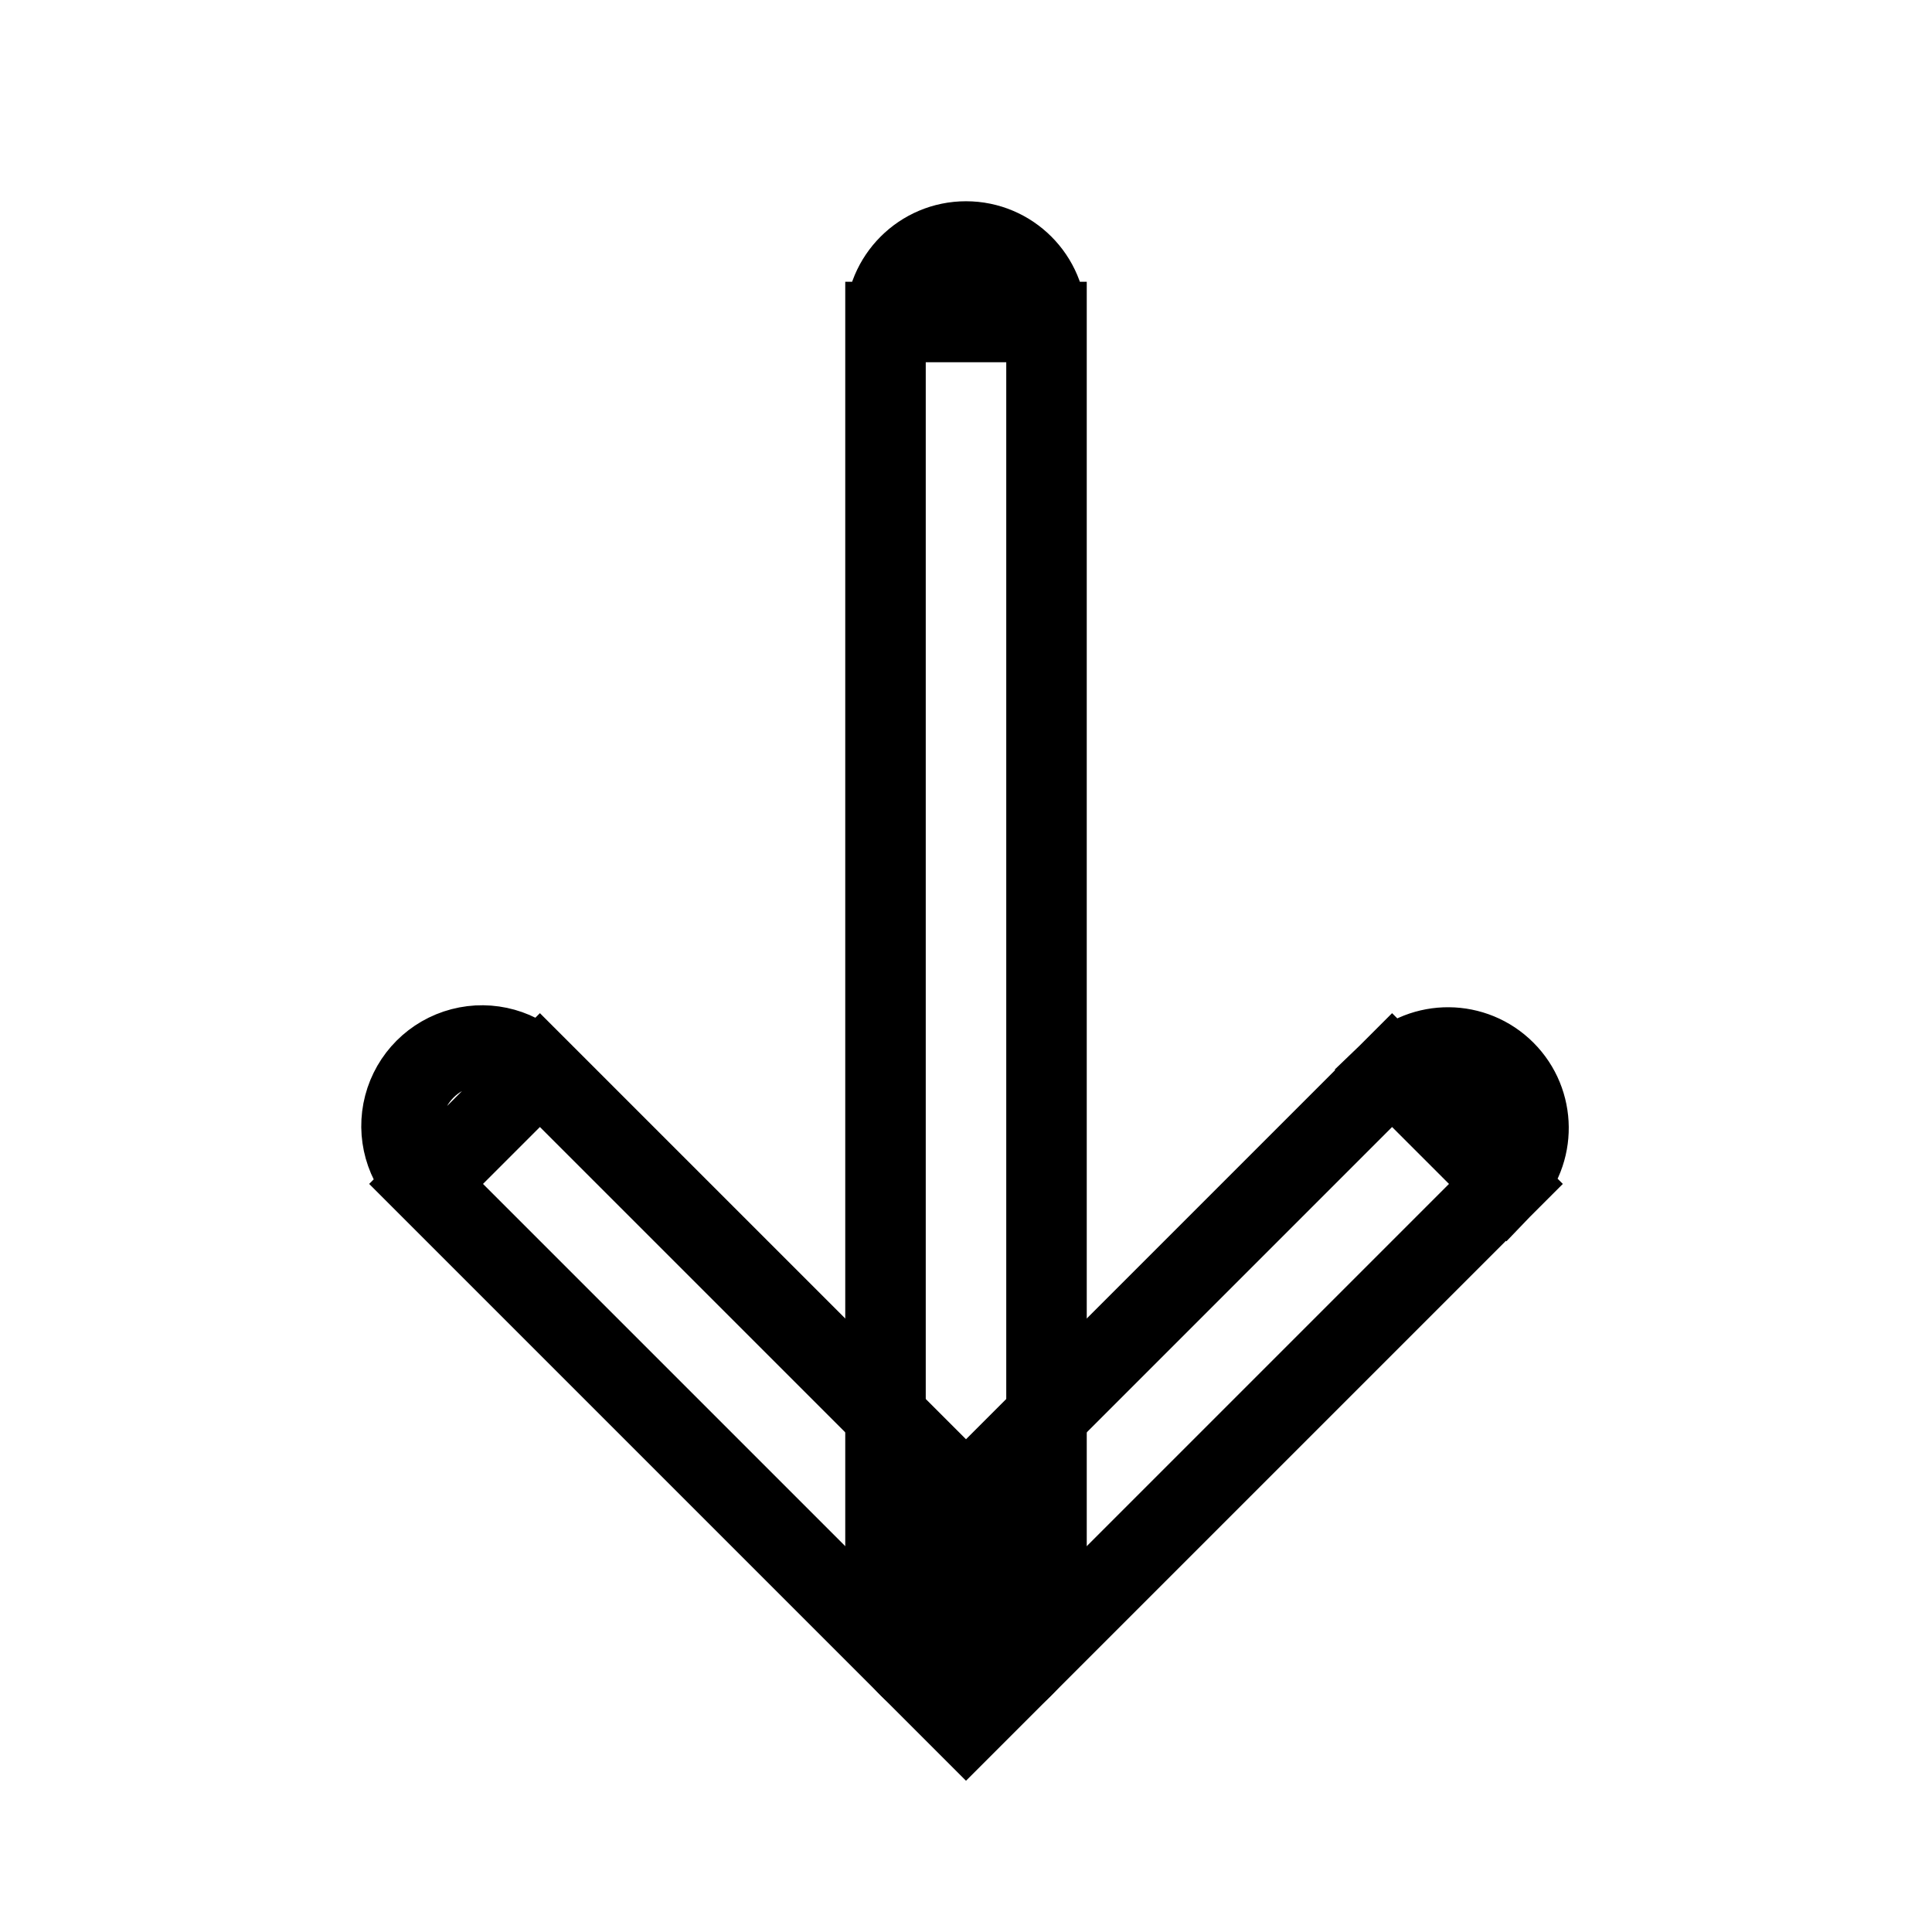
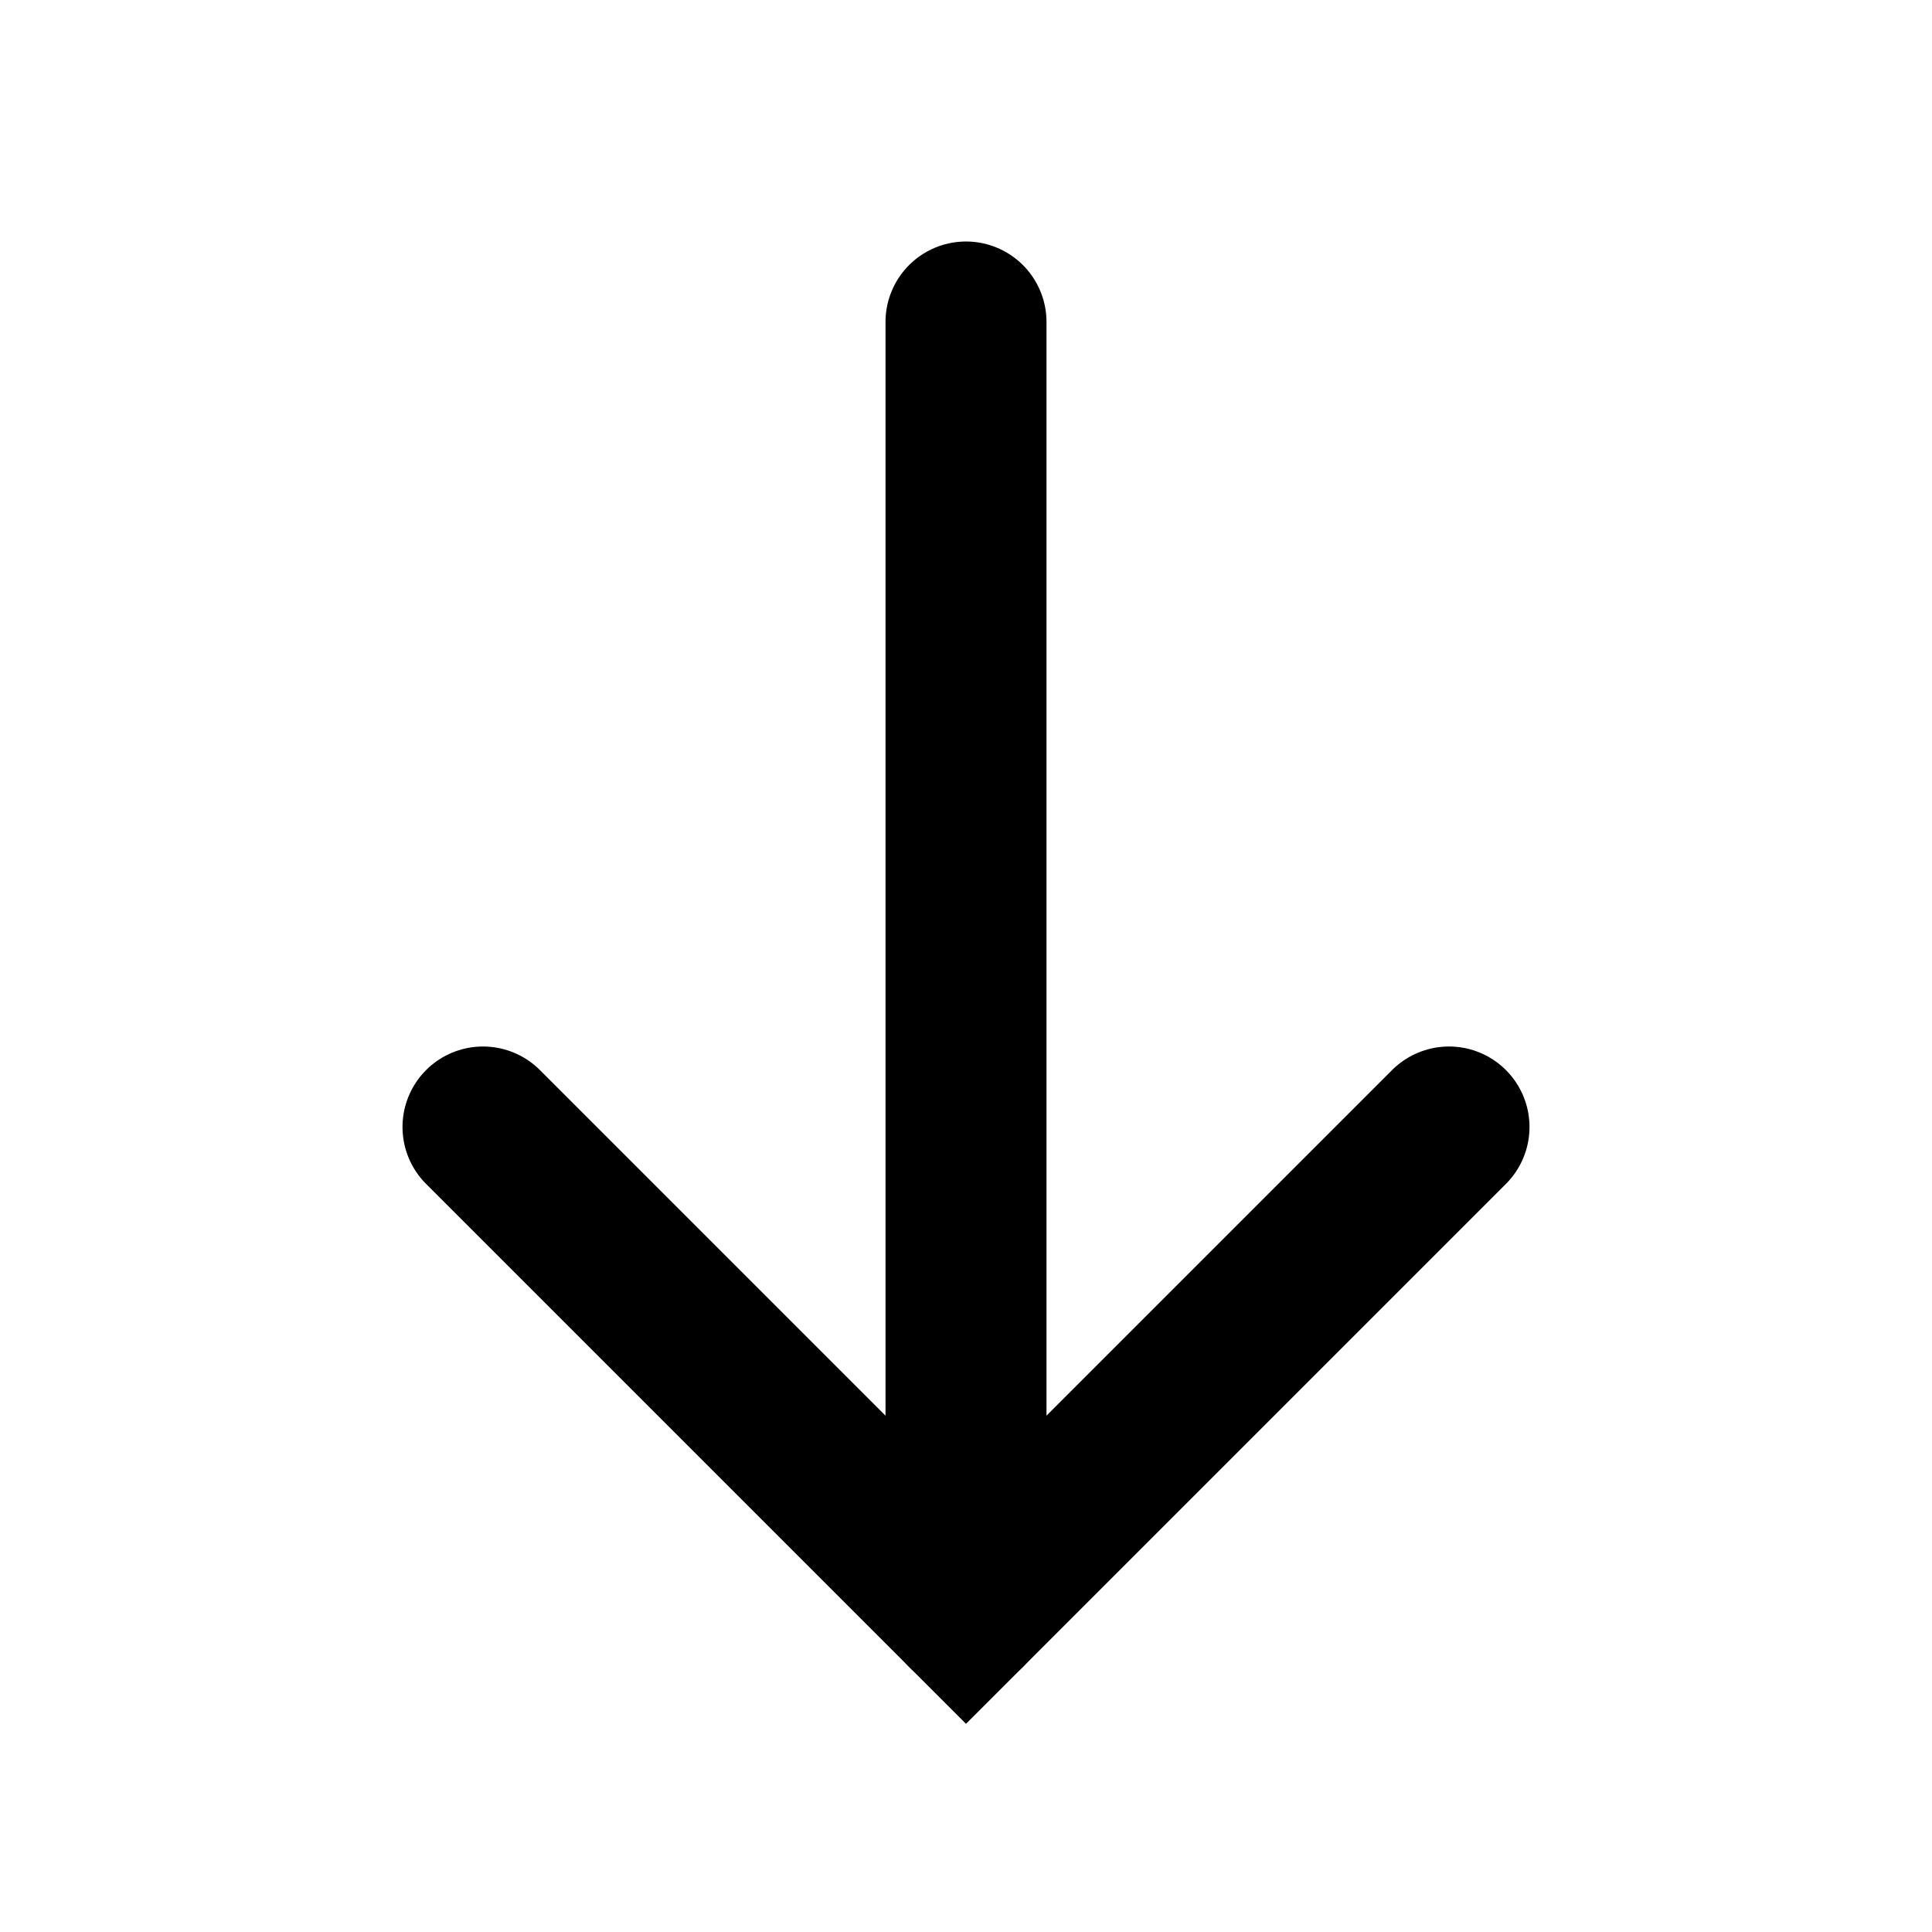
<svg xmlns="http://www.w3.org/2000/svg" class="humbleicons__icon" width="1em" height="1em" fill="none" stroke="currentColor" viewBox="0 0 24 24" style="top: .125em; position: relative;">
-   <path d="M11 20a1 1 0 102 0h-2zm2-16a1 1 0 10-2 0h2zm0 16V4h-2v16h2z" />
-   <path d="M17.293 13.293a1 1 0 011.414 1.414l-1.414-1.414zM12 20l.707.707-.707.707-.707-.707L12 20zm-6.707-5.293a1 1 0 111.414-1.414l-1.414 1.414zm13.414 0l-6 6-1.414-1.414 6-6 1.414 1.414zm-7.414 6l-6-6 1.414-1.414 6 6-1.414 1.414z" />
+   <g stroke-linecap="round" stroke-width="2">
+     <path d="M12 4v16" />
+     <path d="M6 14l6 6 6-6" />
+   </g>
</svg>
